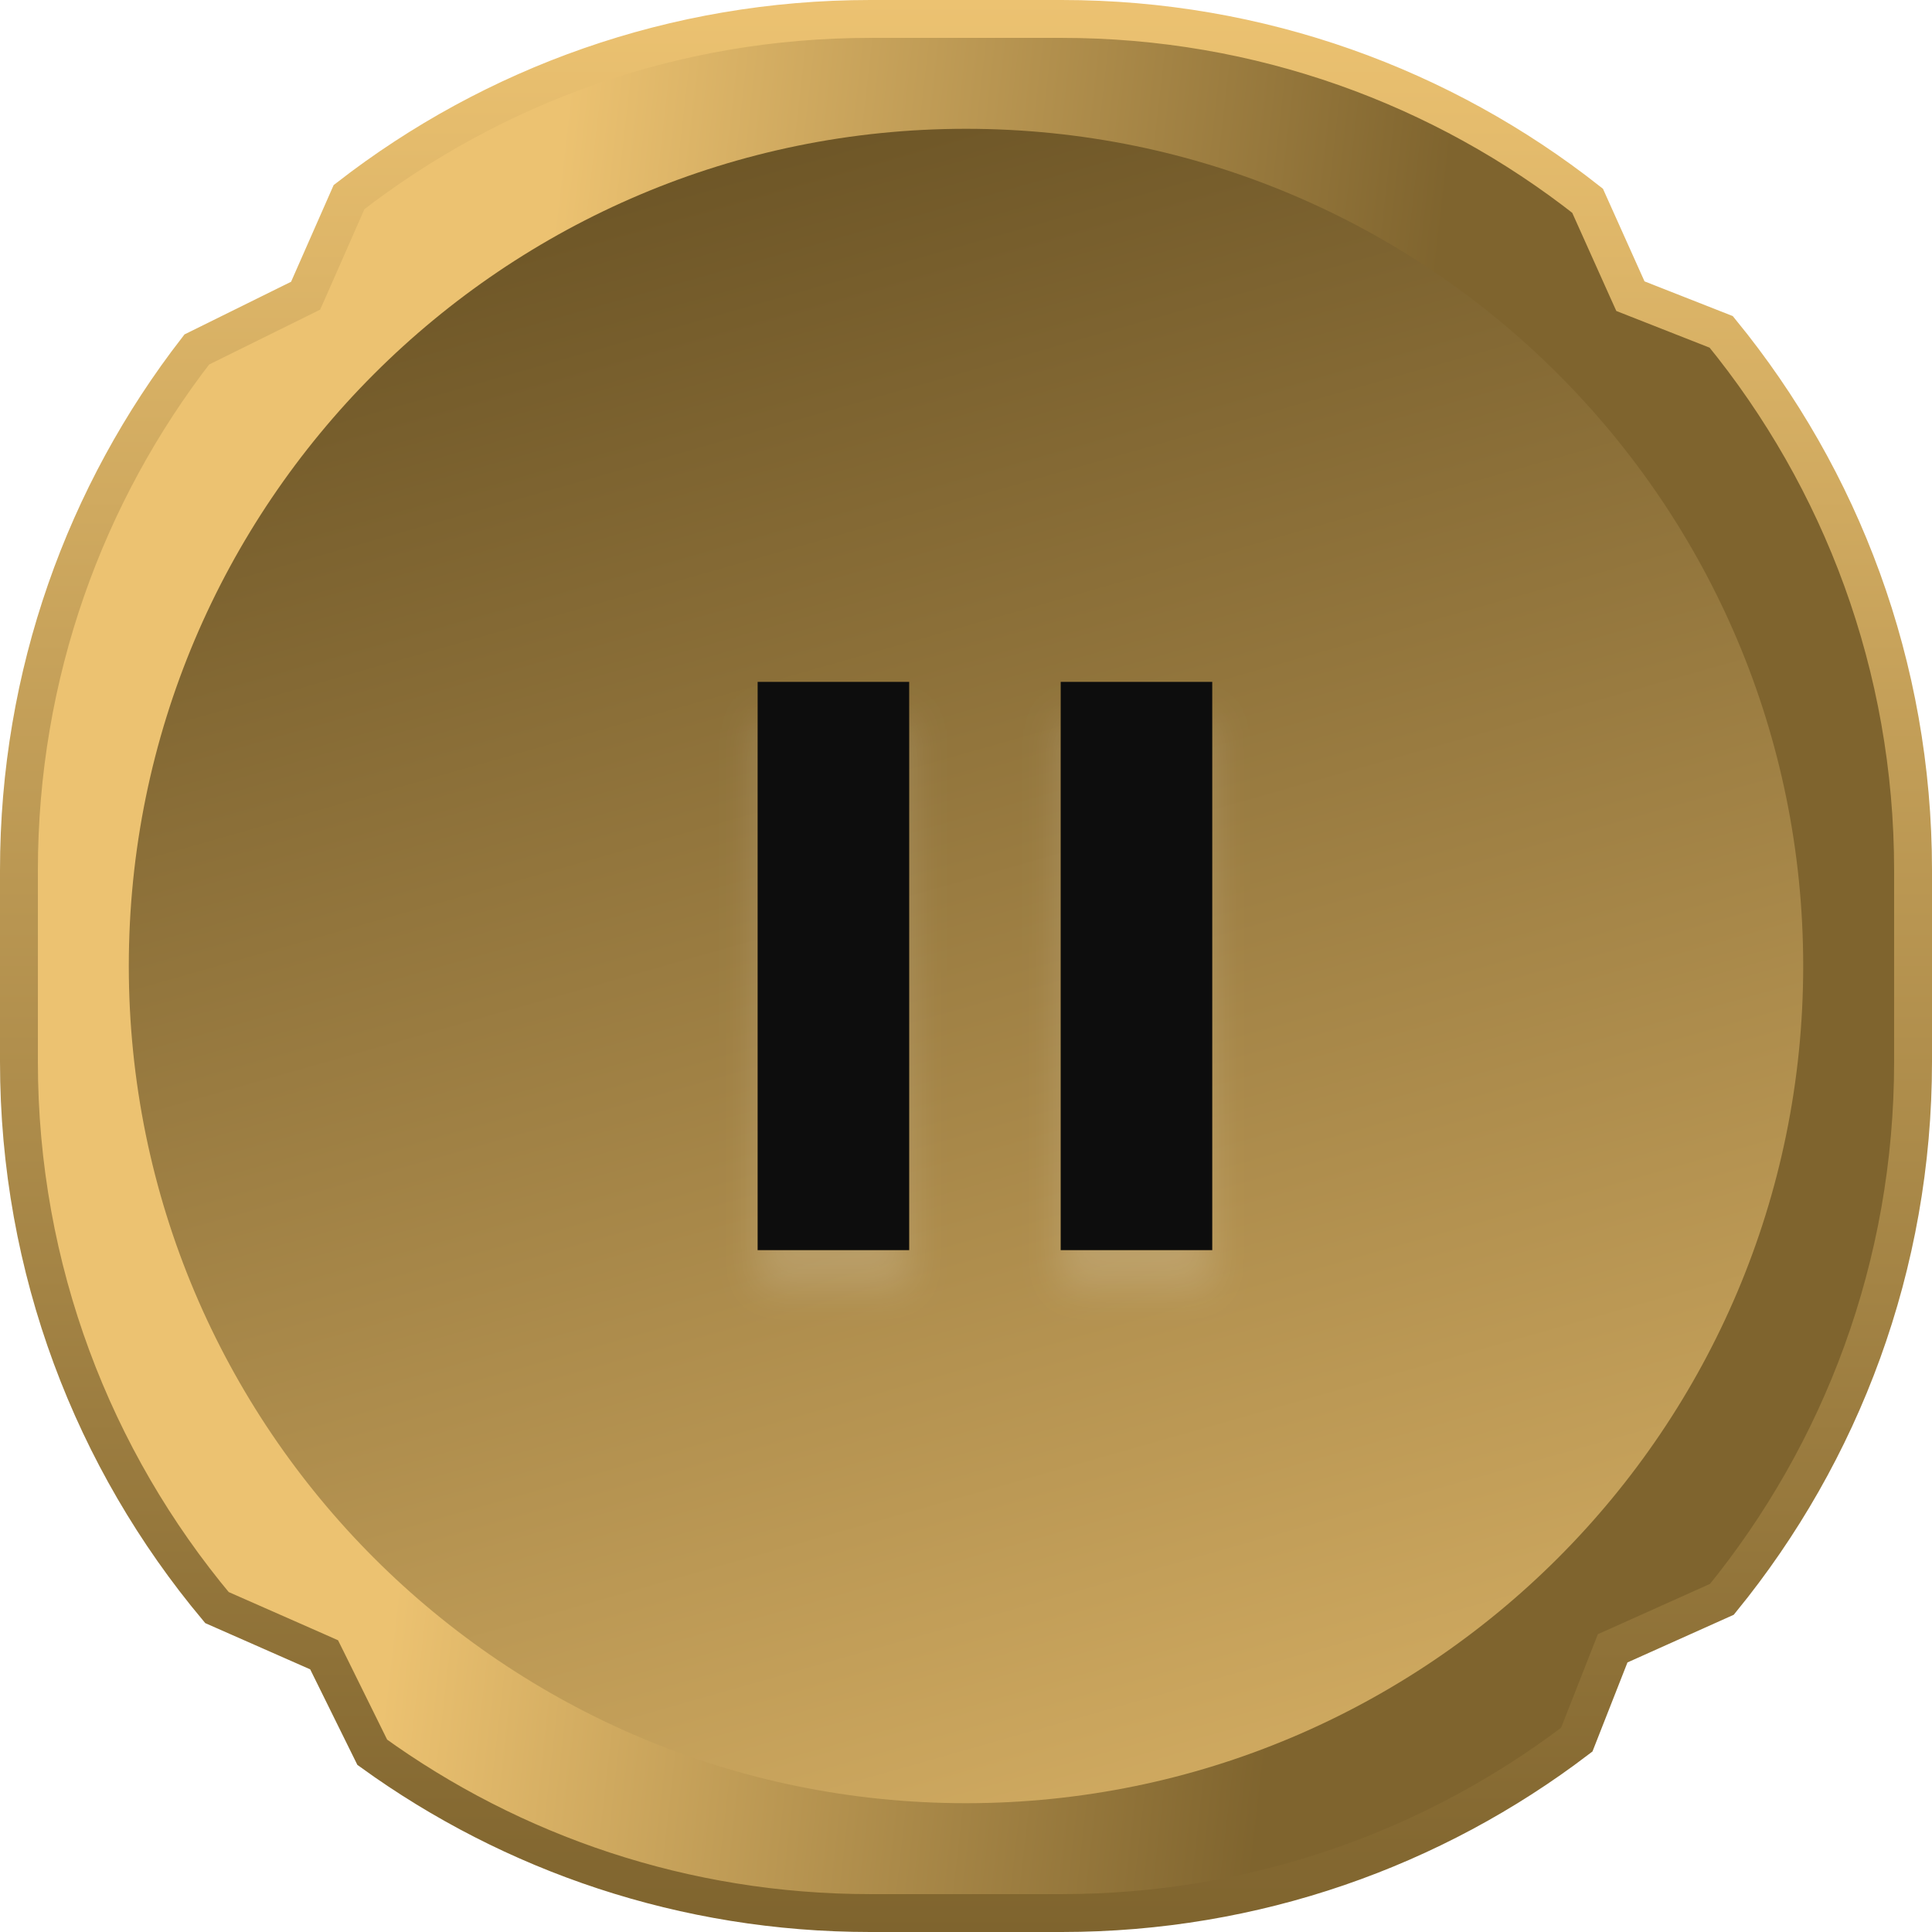
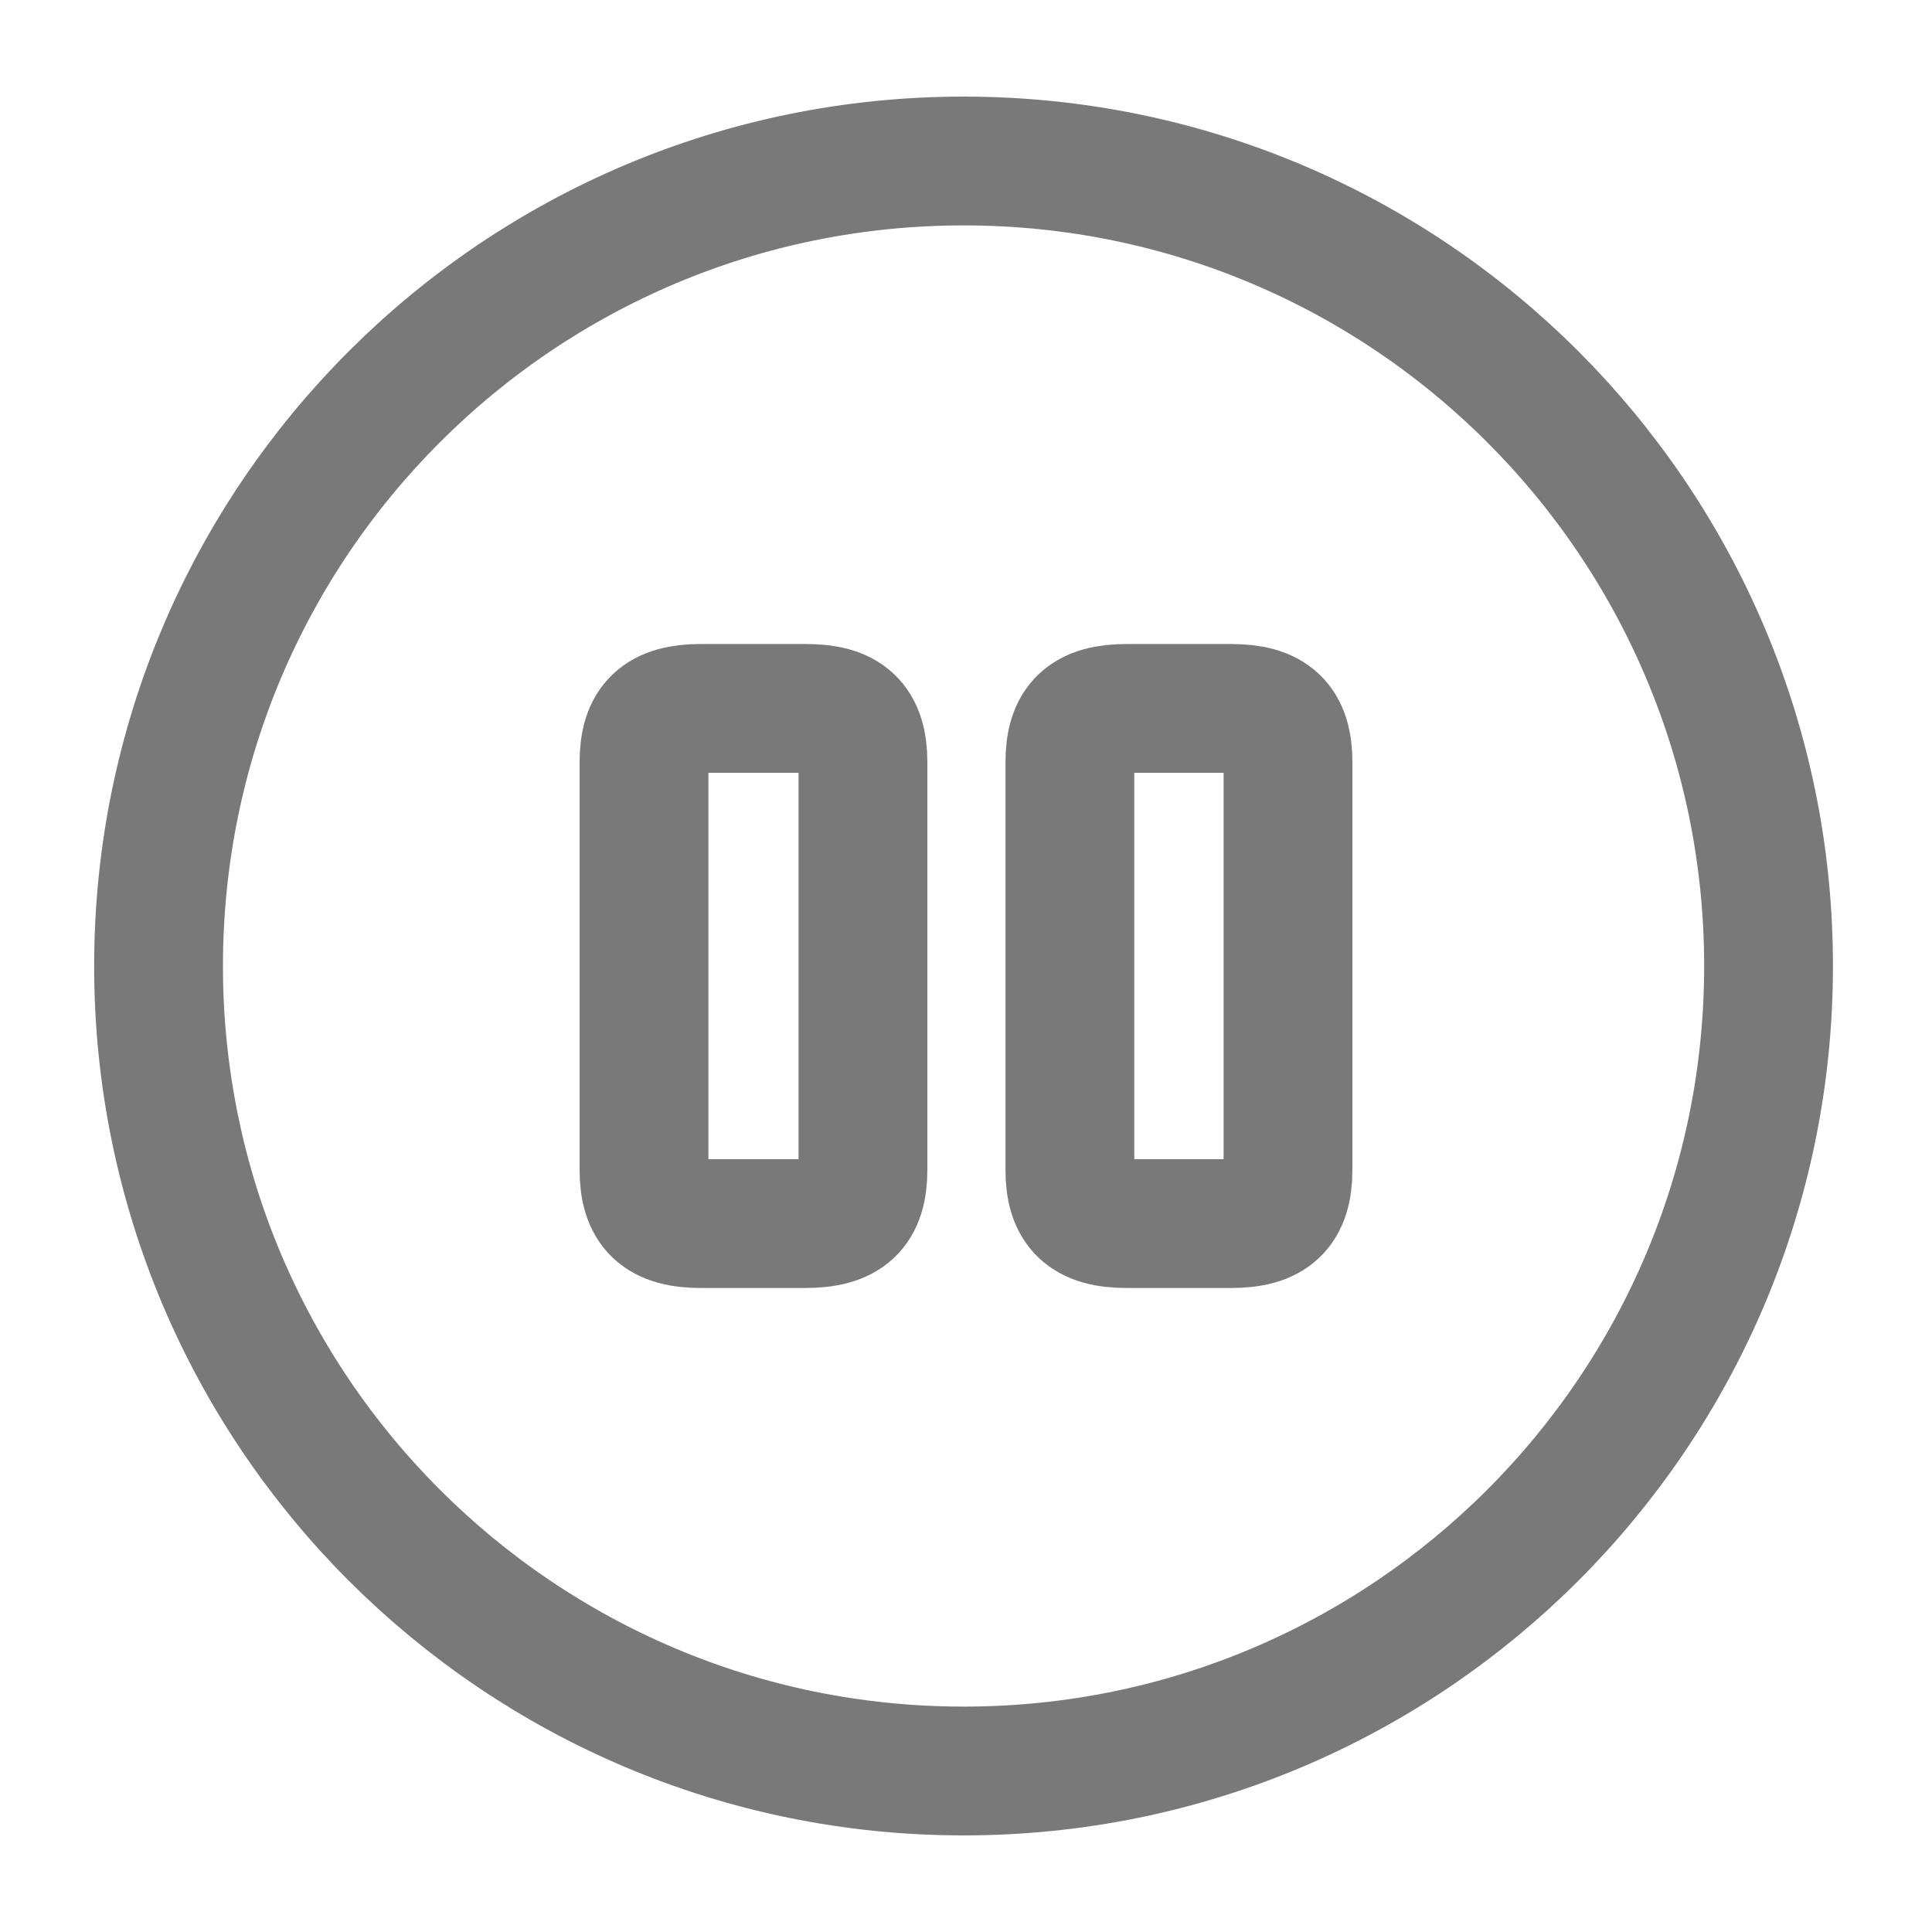
- <svg xmlns="http://www.w3.org/2000/svg" width="51" height="51" viewBox="0 0 51 51" fill="none">
-   <path d="M7.904 7.887L8.067 7.806L8.141 7.64L9.214 5.203C13.016 2.255 17.789 0.5 22.973 0.5H28.027C33.267 0.5 38.087 2.293 41.908 5.299L42.955 7.632L43.039 7.818L43.229 7.893L45.436 8.761C48.601 12.633 50.5 17.581 50.5 22.973V28.027C50.5 33.409 48.608 38.348 45.454 42.218L42.757 43.428L42.571 43.511L42.496 43.701L41.623 45.922C37.848 48.795 33.137 50.5 28.027 50.5H22.973C18.064 50.5 13.523 48.926 9.827 46.256L8.637 43.846L8.556 43.683L8.39 43.609L5.727 42.436C2.464 38.535 0.5 33.511 0.5 28.027V22.973C0.5 17.794 2.251 13.025 5.195 9.225L7.904 7.887Z" fill="url(#paint0_linear_1278_26858)" stroke="url(#paint1_linear_1278_26858)" />
-   <ellipse cx="25.5" cy="25.5" rx="22.1" ry="22.1" fill="url(#paint2_linear_1278_26858)" />
-   <g filter="url(#filter0_d_1278_26858)">
-     <rect x="20" y="18" width="4" height="15" fill="#0D0D0D" />
-   </g>
-   <g filter="url(#filter1_d_1278_26858)">
-     <rect x="28" y="18" width="4" height="15" fill="#0D0D0D" />
-   </g>
-   <defs>
-     <filter id="filter0_d_1278_26858" x="19" y="18" width="6" height="17" filterUnits="userSpaceOnUse" color-interpolation-filters="sRGB">
-       <feFlood flood-opacity="0" result="BackgroundImageFix" />
-       <feColorMatrix in="SourceAlpha" type="matrix" values="0 0 0 0 0 0 0 0 0 0 0 0 0 0 0 0 0 0 127 0" result="hardAlpha" />
-       <feOffset dy="1" />
-       <feGaussianBlur stdDeviation="0.5" />
-       <feComposite in2="hardAlpha" operator="out" />
-       <feColorMatrix type="matrix" values="0 0 0 0 1 0 0 0 0 1 0 0 0 0 1 0 0 0 0.15 0" />
-       <feBlend mode="normal" in2="BackgroundImageFix" result="effect1_dropShadow_1278_26858" />
-       <feBlend mode="normal" in="SourceGraphic" in2="effect1_dropShadow_1278_26858" result="shape" />
-     </filter>
-     <filter id="filter1_d_1278_26858" x="27" y="18" width="6" height="17" filterUnits="userSpaceOnUse" color-interpolation-filters="sRGB">
-       <feFlood flood-opacity="0" result="BackgroundImageFix" />
-       <feColorMatrix in="SourceAlpha" type="matrix" values="0 0 0 0 0 0 0 0 0 0 0 0 0 0 0 0 0 0 127 0" result="hardAlpha" />
-       <feOffset dy="1" />
-       <feGaussianBlur stdDeviation="0.5" />
-       <feComposite in2="hardAlpha" operator="out" />
-       <feColorMatrix type="matrix" values="0 0 0 0 1 0 0 0 0 1 0 0 0 0 1 0 0 0 0.15 0" />
-       <feBlend mode="normal" in2="BackgroundImageFix" result="effect1_dropShadow_1278_26858" />
-       <feBlend mode="normal" in="SourceGraphic" in2="effect1_dropShadow_1278_26858" result="shape" />
-     </filter>
-     <linearGradient id="paint0_linear_1278_26858" x1="15.261" y1="-3.54219e-05" x2="38.478" y2="2.669" gradientUnits="userSpaceOnUse">
-       <stop stop-color="#ECC271" />
-       <stop offset="1" stop-color="#7F642E" />
-     </linearGradient>
-     <linearGradient id="paint1_linear_1278_26858" x1="25.881" y1="-8.3013e-07" x2="25.881" y2="51" gradientUnits="userSpaceOnUse">
-       <stop stop-color="#ECC271" />
-       <stop offset="1" stop-color="#7F642E" />
-     </linearGradient>
-     <linearGradient id="paint2_linear_1278_26858" x1="31.5" y1="61" x2="15" y2="3" gradientUnits="userSpaceOnUse">
-       <stop stop-color="#ECC271" />
-       <stop offset="1" stop-color="#695224" />
-     </linearGradient>
-   </defs>
+ <svg xmlns="http://www.w3.org/2000/svg" width="30" height="30" viewBox="0 0 30 30" fill="none">
+   <path d="M14.963 27.5C21.866 27.5 27.462 21.904 27.462 15C27.462 8.096 21.866 2.5 14.963 2.5C8.059 2.5 2.462 8.096 2.462 15C2.462 21.904 8.059 27.5 14.963 27.5Z" stroke="#797979" stroke-width="2" stroke-linecap="round" stroke-linejoin="round" />
+   <path d="M13.4 18.162V11.838C13.4 11.238 13.15 11 12.512 11H10.887C10.25 11 10 11.238 10 11.838V18.162C10 18.762 10.25 19 10.887 19H12.5C13.15 19 13.4 18.762 13.4 18.162Z" stroke="#797979" stroke-width="2" stroke-linecap="round" stroke-linejoin="round" />
+   <path d="M20 18.162V11.838C20 11.238 19.75 11 19.113 11H17.5C16.863 11 16.613 11.238 16.613 11.838V18.162C16.613 18.762 16.863 19 17.5 19H19.113C19.75 19 20 18.762 20 18.162Z" stroke="#797979" stroke-width="2" stroke-linecap="round" stroke-linejoin="round" />
</svg>
